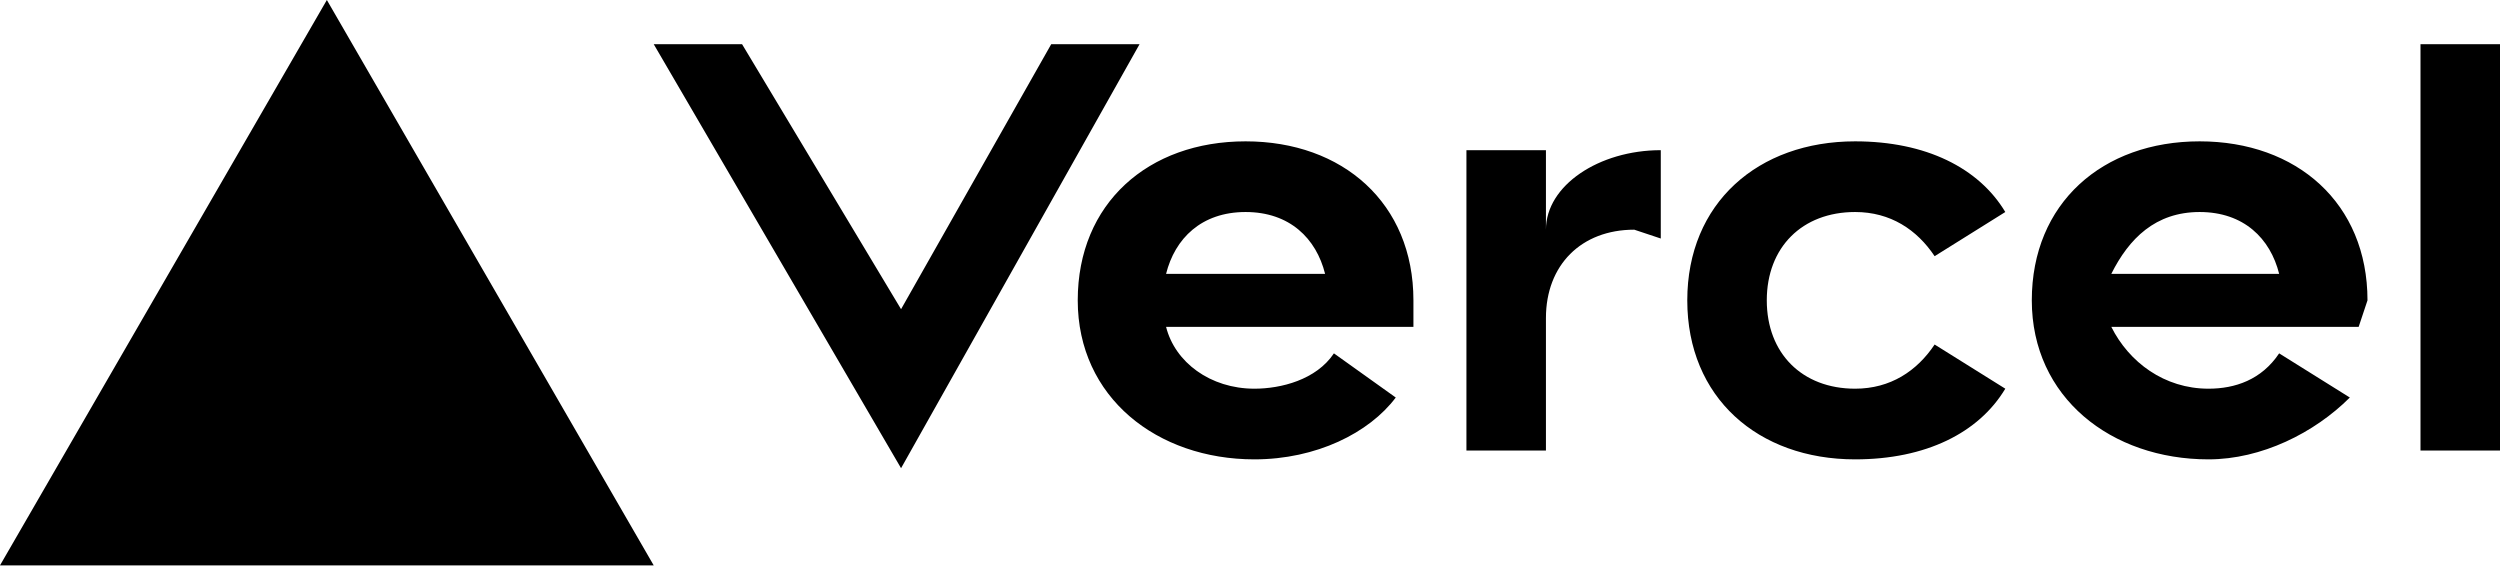
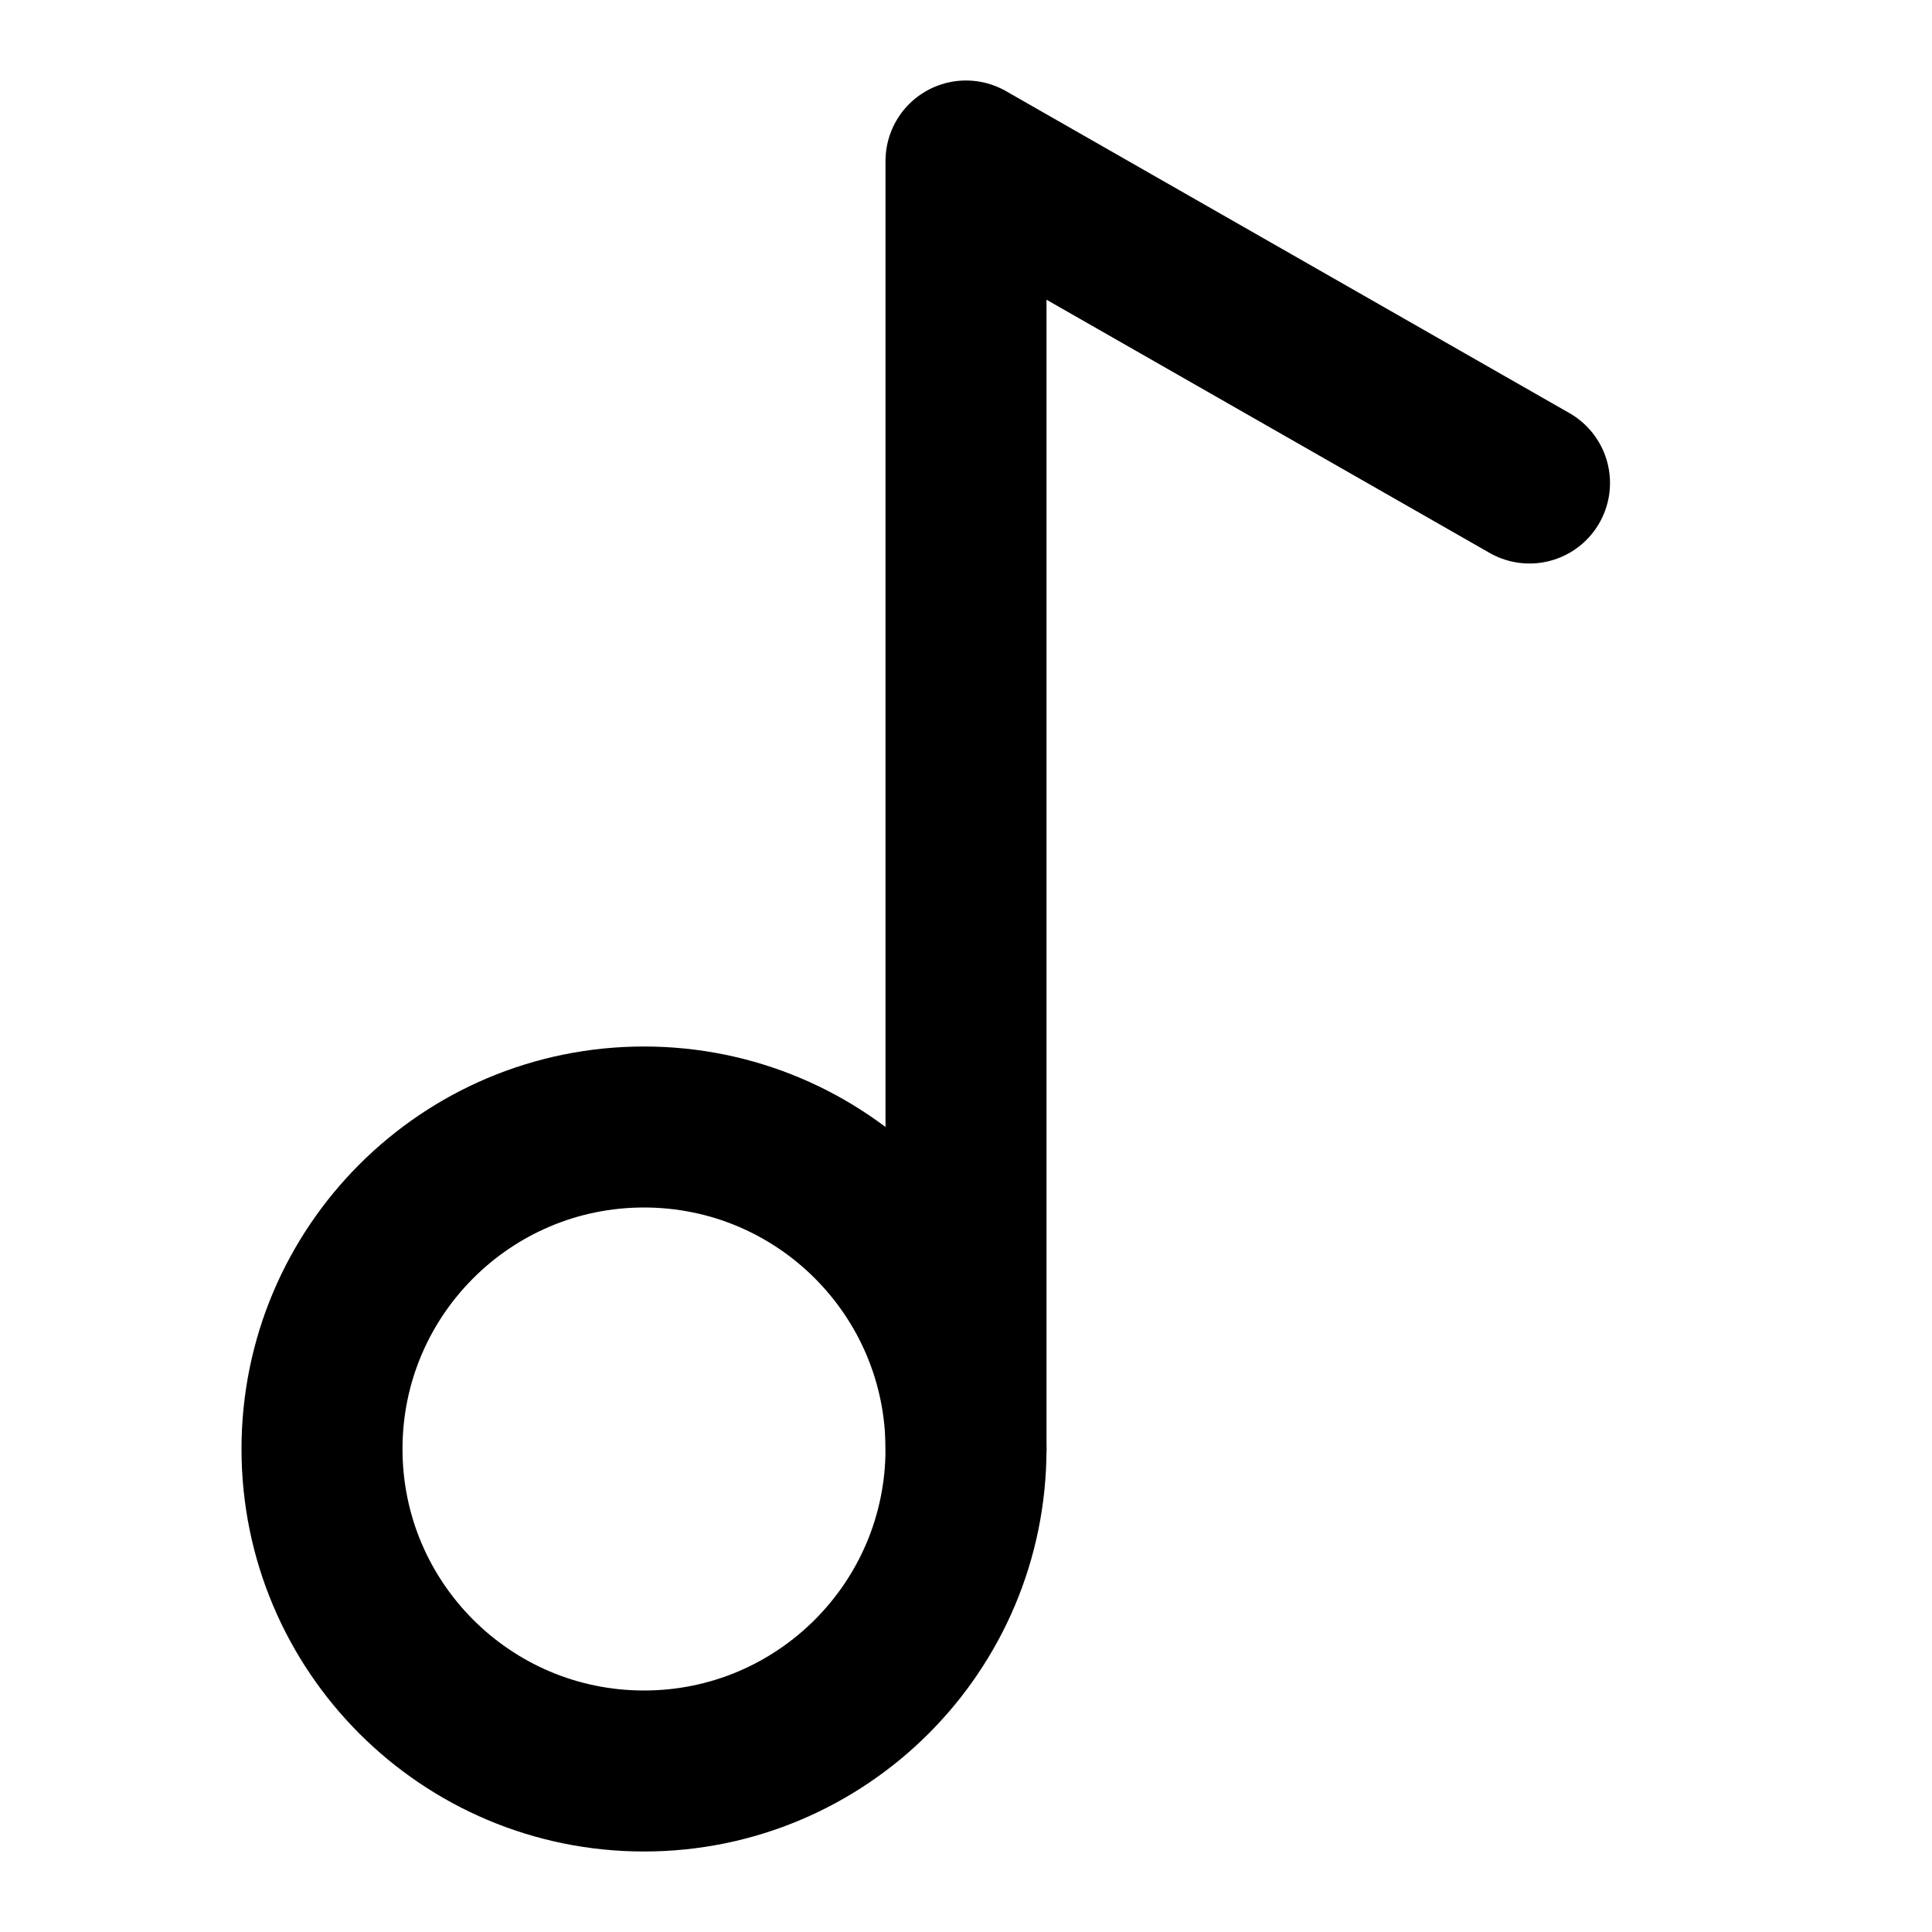
- <svg xmlns="http://www.w3.org/2000/svg" fill="none" viewBox="0 0 283 64">
-   <path fill="black" d="M141 16c-11 0-19 7-19 18s9 18 20 18c7 0 13-3 16-7l-7-5c-2 3-6 4-9 4-5 0-9-3-10-7h28v-3c0-11-8-18-19-18zm-9 15c1-4 4-7 9-7s8 3 9 7h-18zm117-15c-11 0-19 7-19 18s9 18 20 18c6 0 12-3 16-7l-8-5c-2 3-5 4-8 4-5 0-9-3-11-7h28l1-3c0-11-8-18-19-18zm-10 15c2-4 5-7 10-7s8 3 9 7h-19zm-39 3c0 6 4 10 10 10 4 0 7-2 9-5l8 5c-3 5-9 8-17 8-11 0-19-7-19-18s8-18 19-18c8 0 14 3 17 8l-8 5c-2-3-5-5-9-5-6 0-10 4-10 10zm83-29v46h-9V5h9zM37 0l37 64H0L37 0zm92 5-27 48L74 5h10l18 30 17-30h10zm59 12v10l-3-1c-6 0-10 4-10 10v15h-9V17h9v9c0-5 6-9 13-9z" />
+ <svg xmlns="http://www.w3.org/2000/svg" width="24" height="24" viewBox="0 0 24 24" fill="none" stroke="currentColor" stroke-width="2" stroke-linecap="round" stroke-linejoin="round" class="lucide lucide-music-2">
+   <circle cx="8" cy="18" r="4" />
+   <path d="M12 18V2l7 4" />
</svg>
